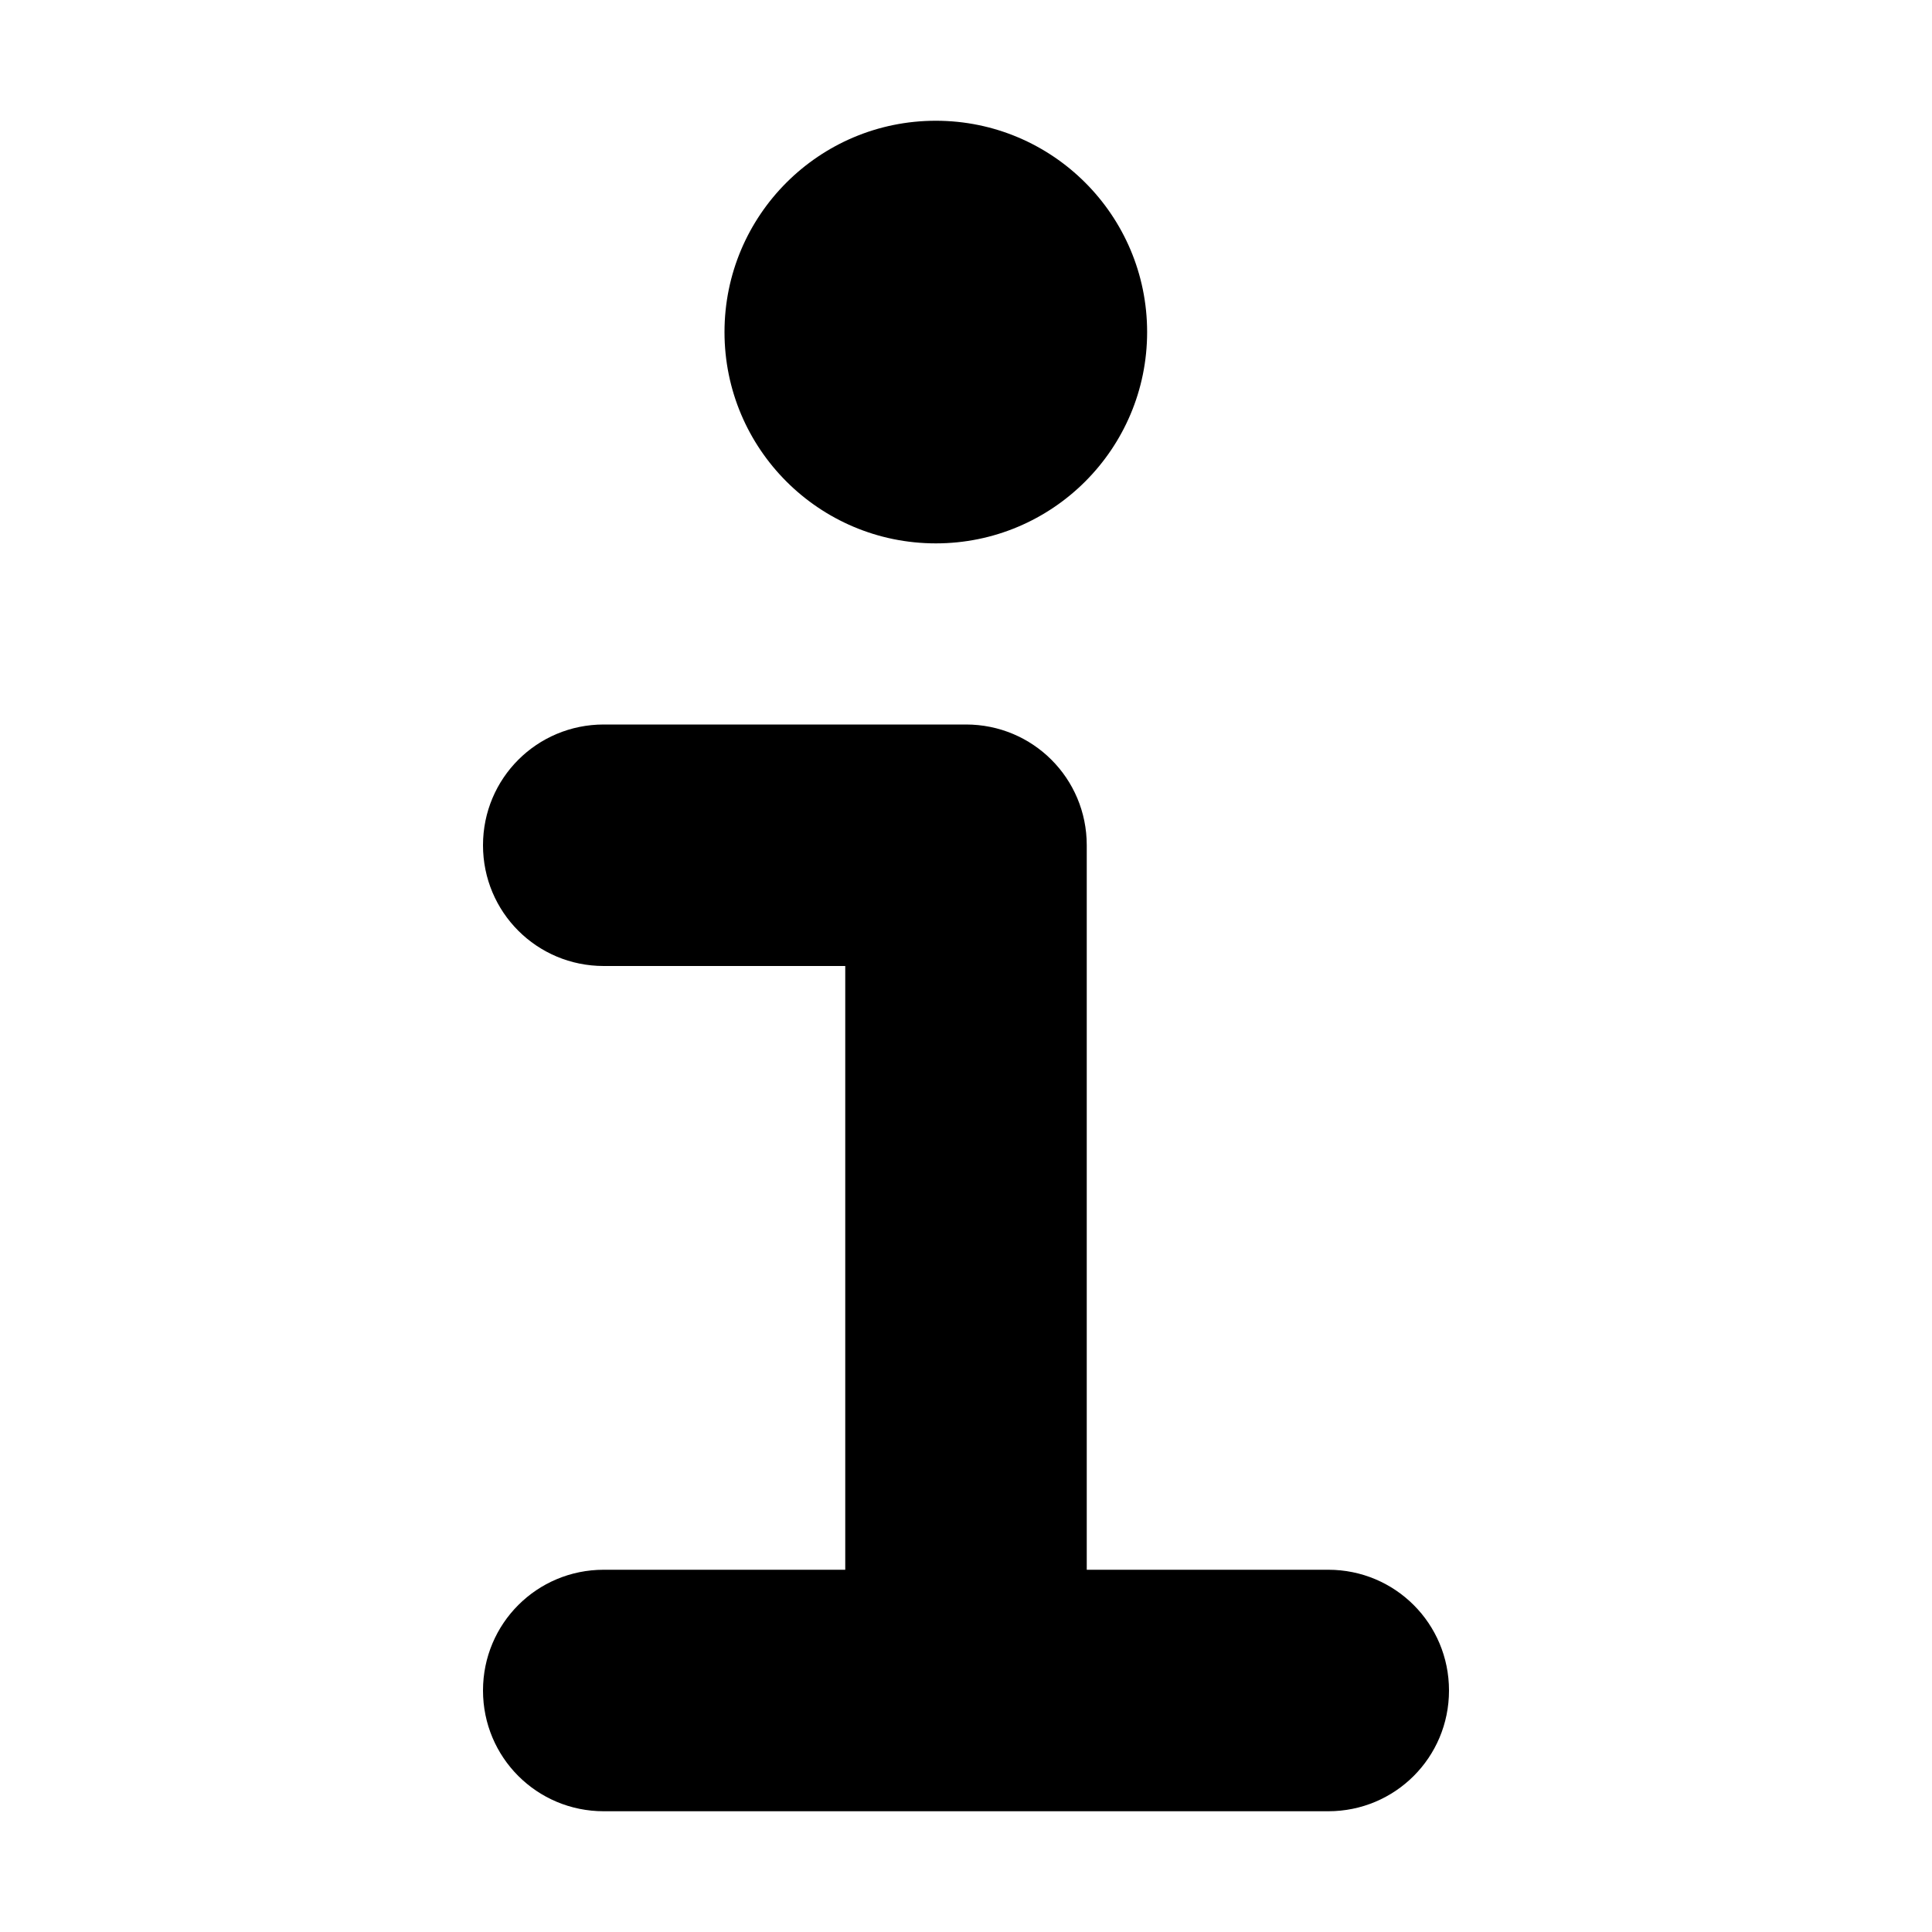
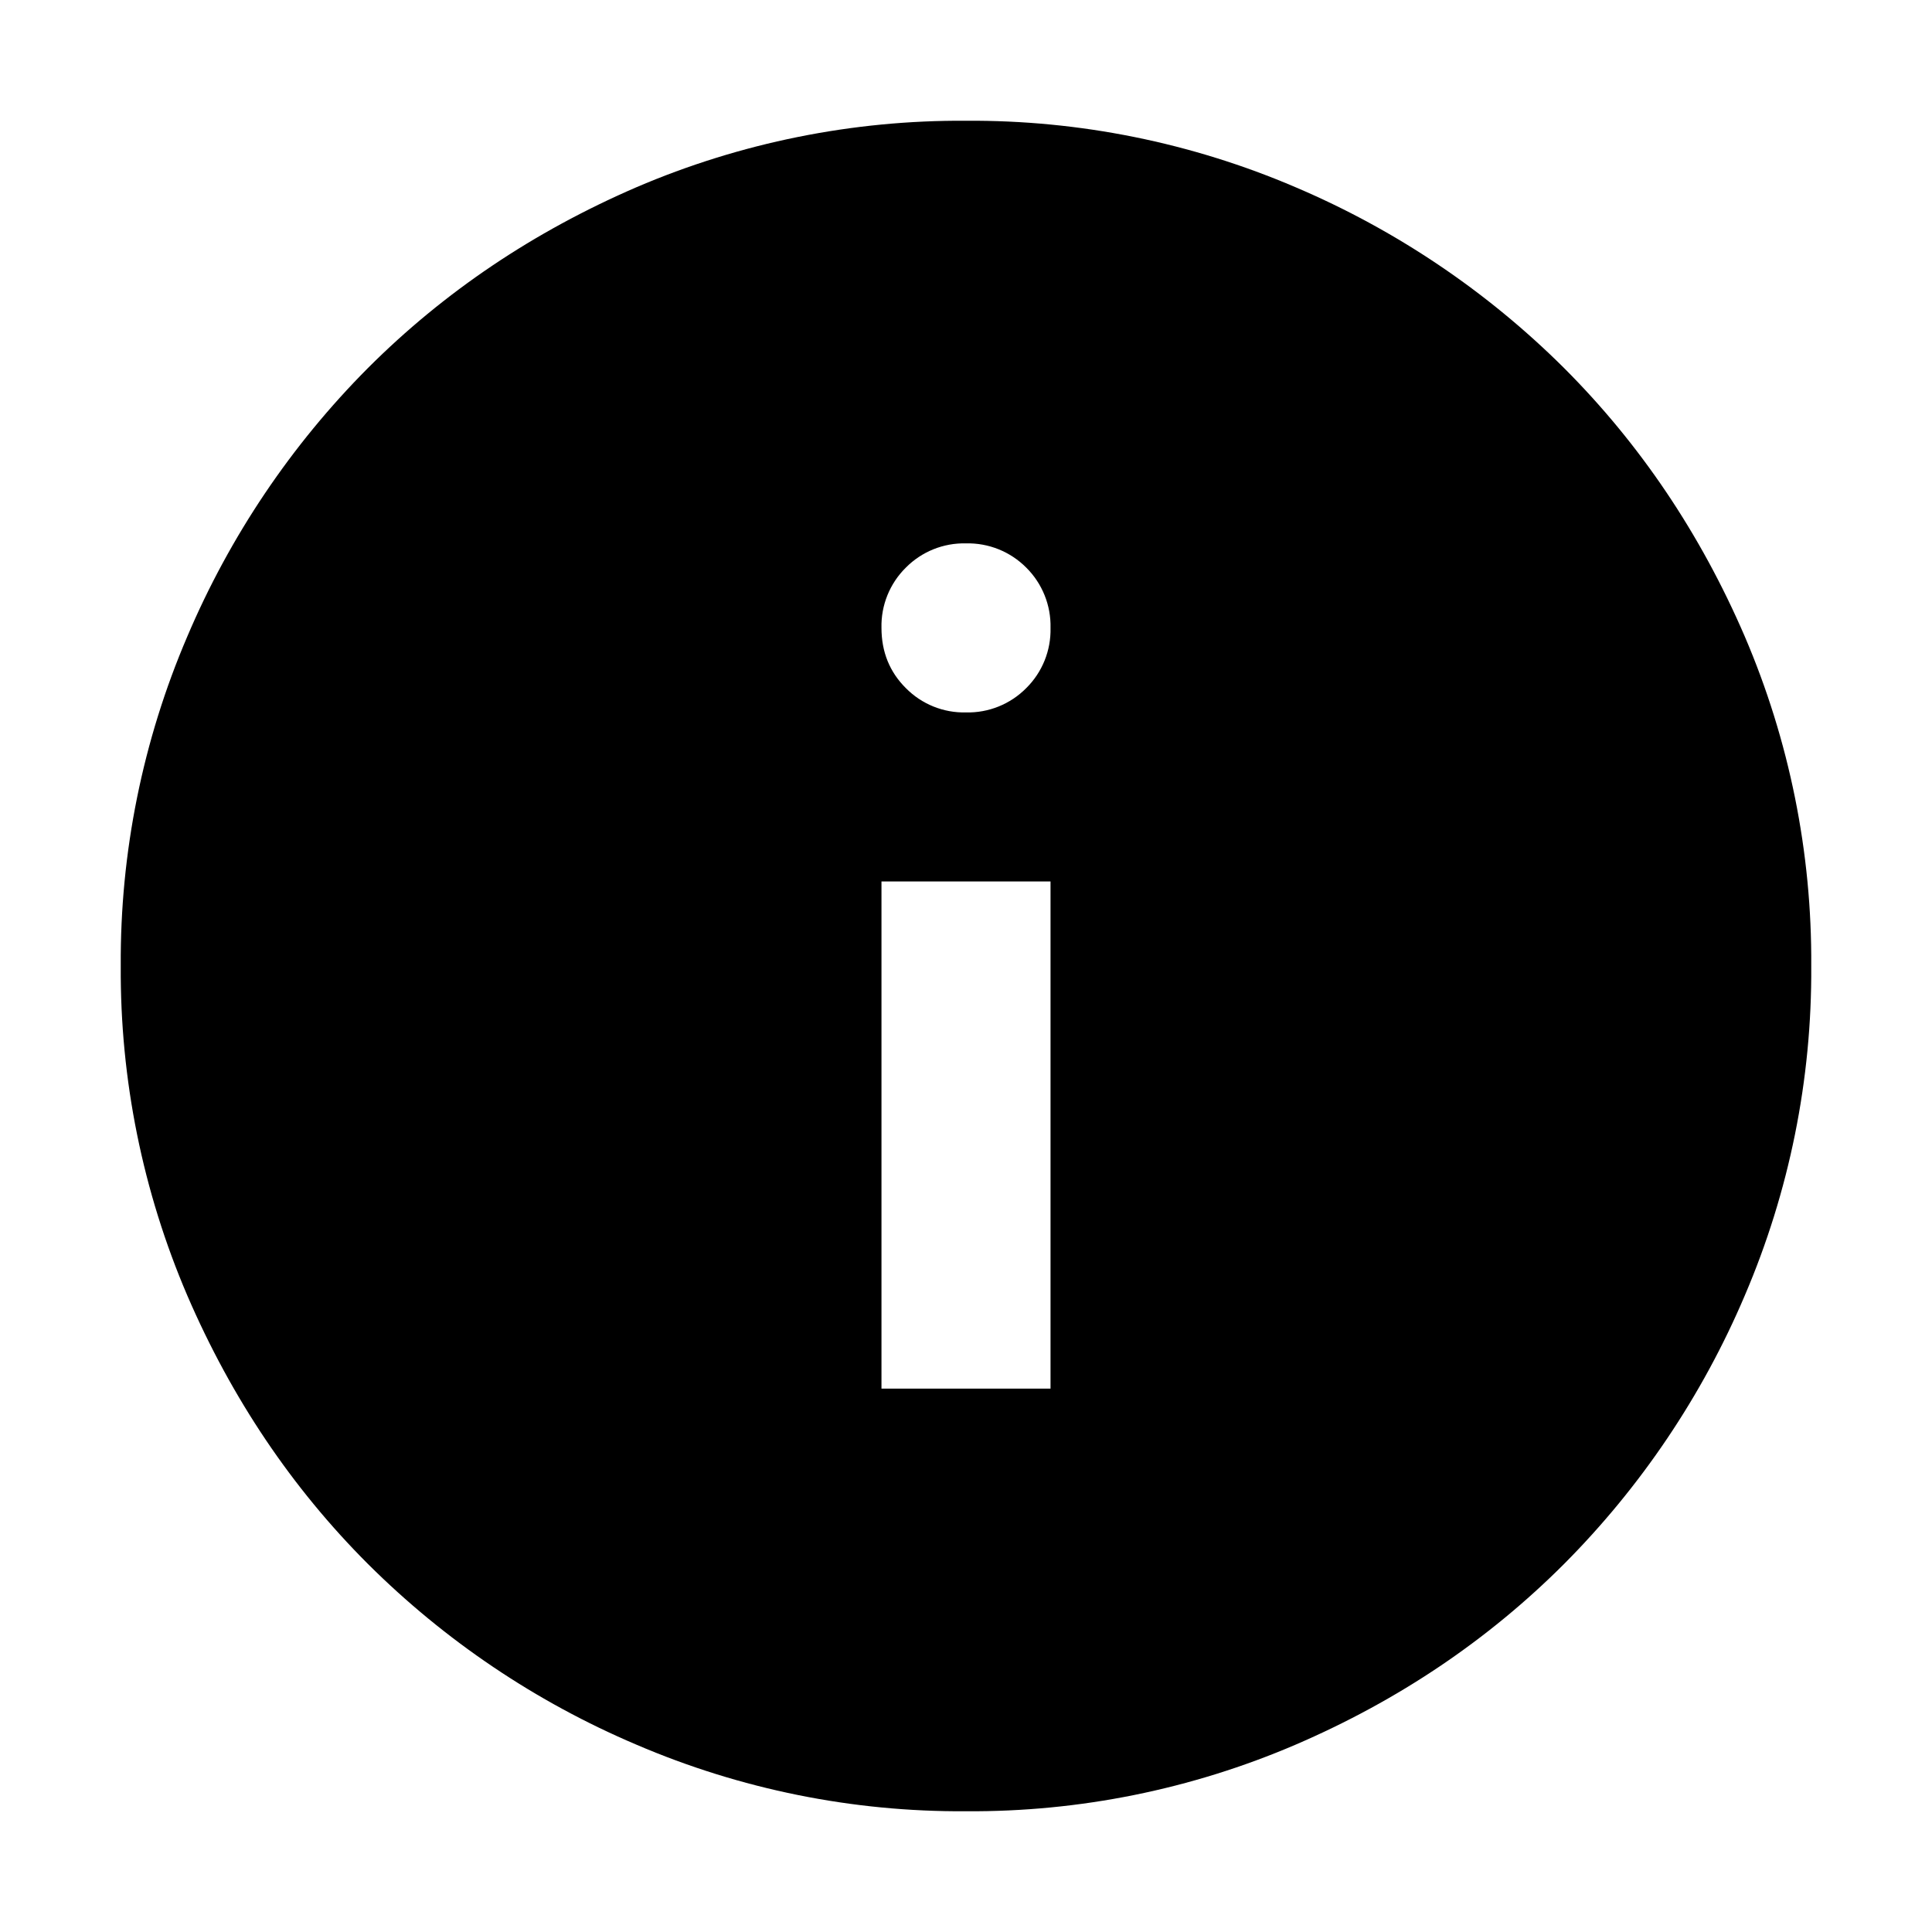
- <svg xmlns="http://www.w3.org/2000/svg" width="16" height="16" version="1.1" viewbox="0 0 16 16">
-   <path d="m7.75 1a1.75 1.75 0 0 0-1.75 1.75 1.75 1.75 0 0 0 1.75 1.75 1.75 1.75 0 0 0 1.75-1.75 1.75 1.75 0 0 0-1.75-1.75zm-2.75 5c-0.554 0-1 0.446-1 1s0.446 1 1 1h2v5h-2c-0.554 0-1 0.446-1 1s0.446 1 1 1h6c0.554 0 1-0.446 1-1s-0.446-1-1-1h-2v-6c0-0.554-0.446-1-1-1h-3z" />
+ <svg xmlns="http://www.w3.org/2000/svg" viewBox="0 0 16 16" height="16" width="16" xml:space="preserve" style="fill-rule:evenodd;clip-rule:evenodd;stroke-linejoin:round;stroke-miterlimit:2">
+   <path d="M11 17h2v-6h-2v6Zm1-8a.969.969 0 0 0 .713-.288A.968.968 0 0 0 13 8a.972.972 0 0 0-.287-.713A.972.972 0 0 0 12 7a.968.968 0 0 0-.712.287A.969.969 0 0 0 11 8c0 .283.096.521.288.712A.965.965 0 0 0 12 9Zm0 13a9.723 9.723 0 0 1-3.9-.788 10.077 10.077 0 0 1-3.175-2.137c-.9-.9-1.612-1.958-2.137-3.175A9.74 9.74 0 0 1 2 12a9.74 9.74 0 0 1 .788-3.9 10.093 10.093 0 0 1 2.137-3.175c.9-.9 1.958-1.612 3.175-2.138A9.74 9.74 0 0 1 12 2a9.74 9.74 0 0 1 3.9.787 10.113 10.113 0 0 1 3.175 2.138c.9.9 1.613 1.958 2.138 3.175A9.74 9.74 0 0 1 22 12a9.74 9.74 0 0 1-.787 3.9 10.096 10.096 0 0 1-2.138 3.175c-.9.9-1.958 1.613-3.175 2.137A9.723 9.723 0 0 1 12 22Z" style="fill-rule:nonzero" transform="matrix(.7 0 0 .7 -.4 -.4)" />
</svg>
